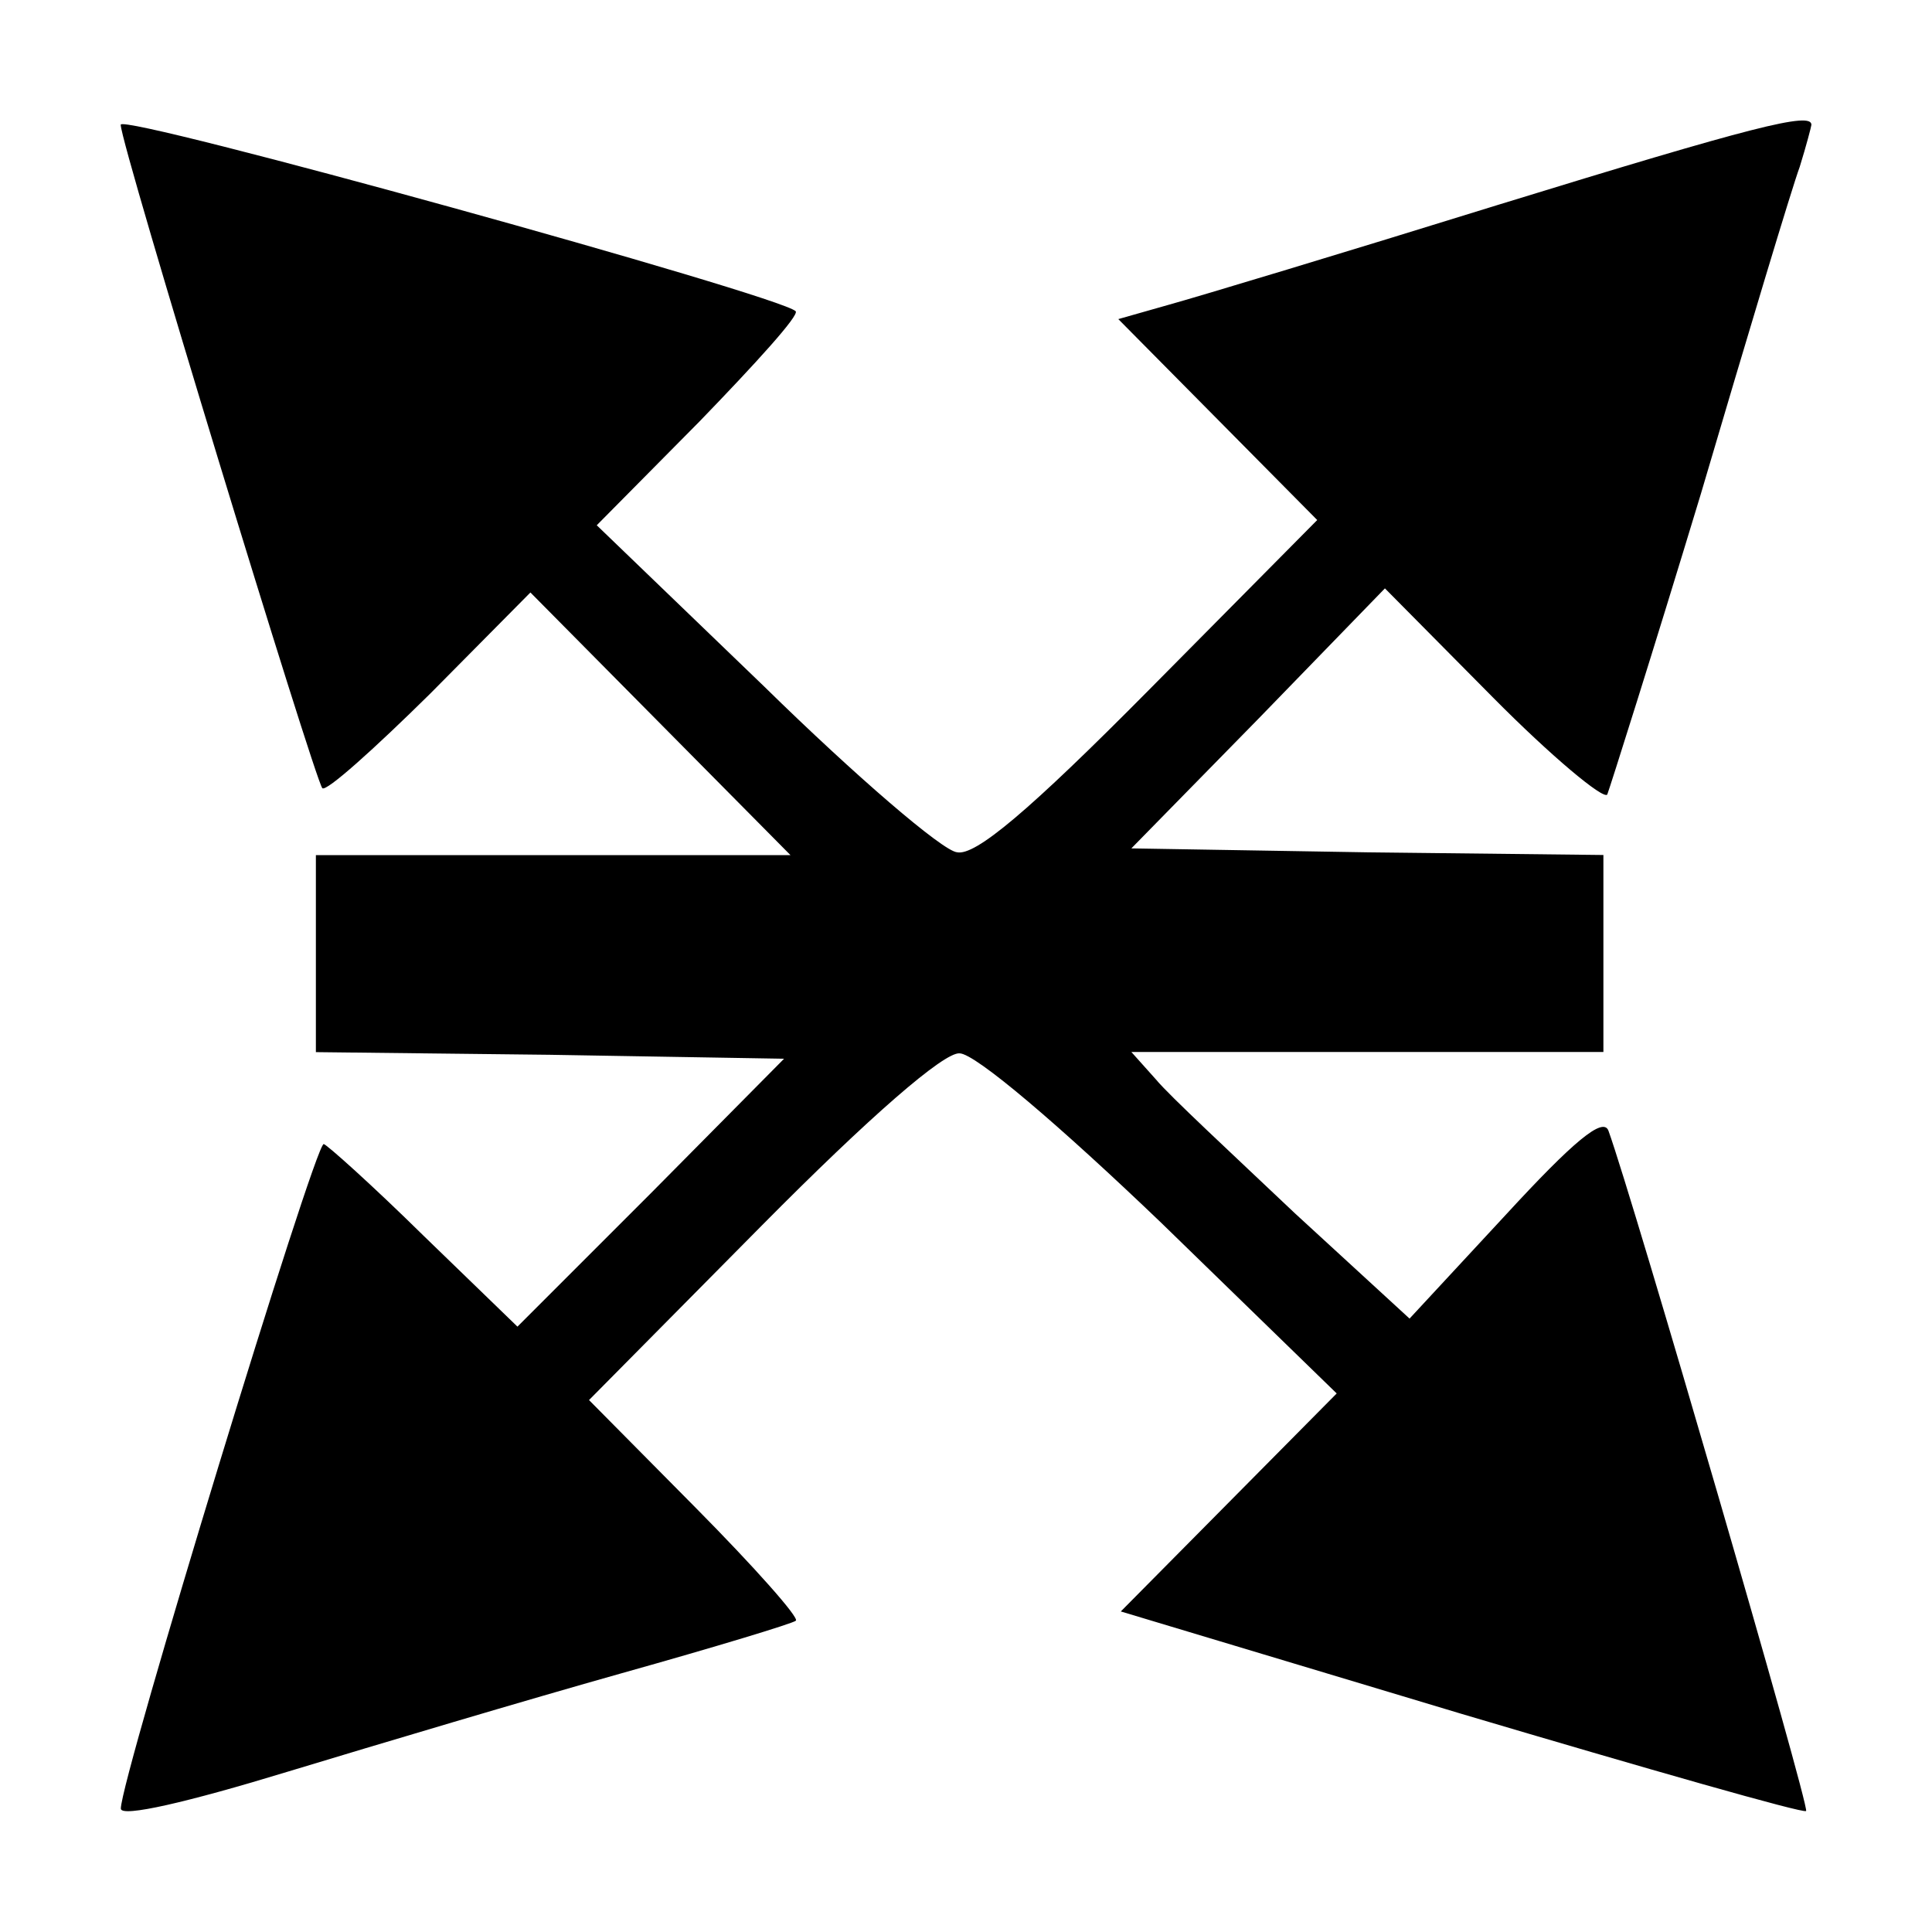
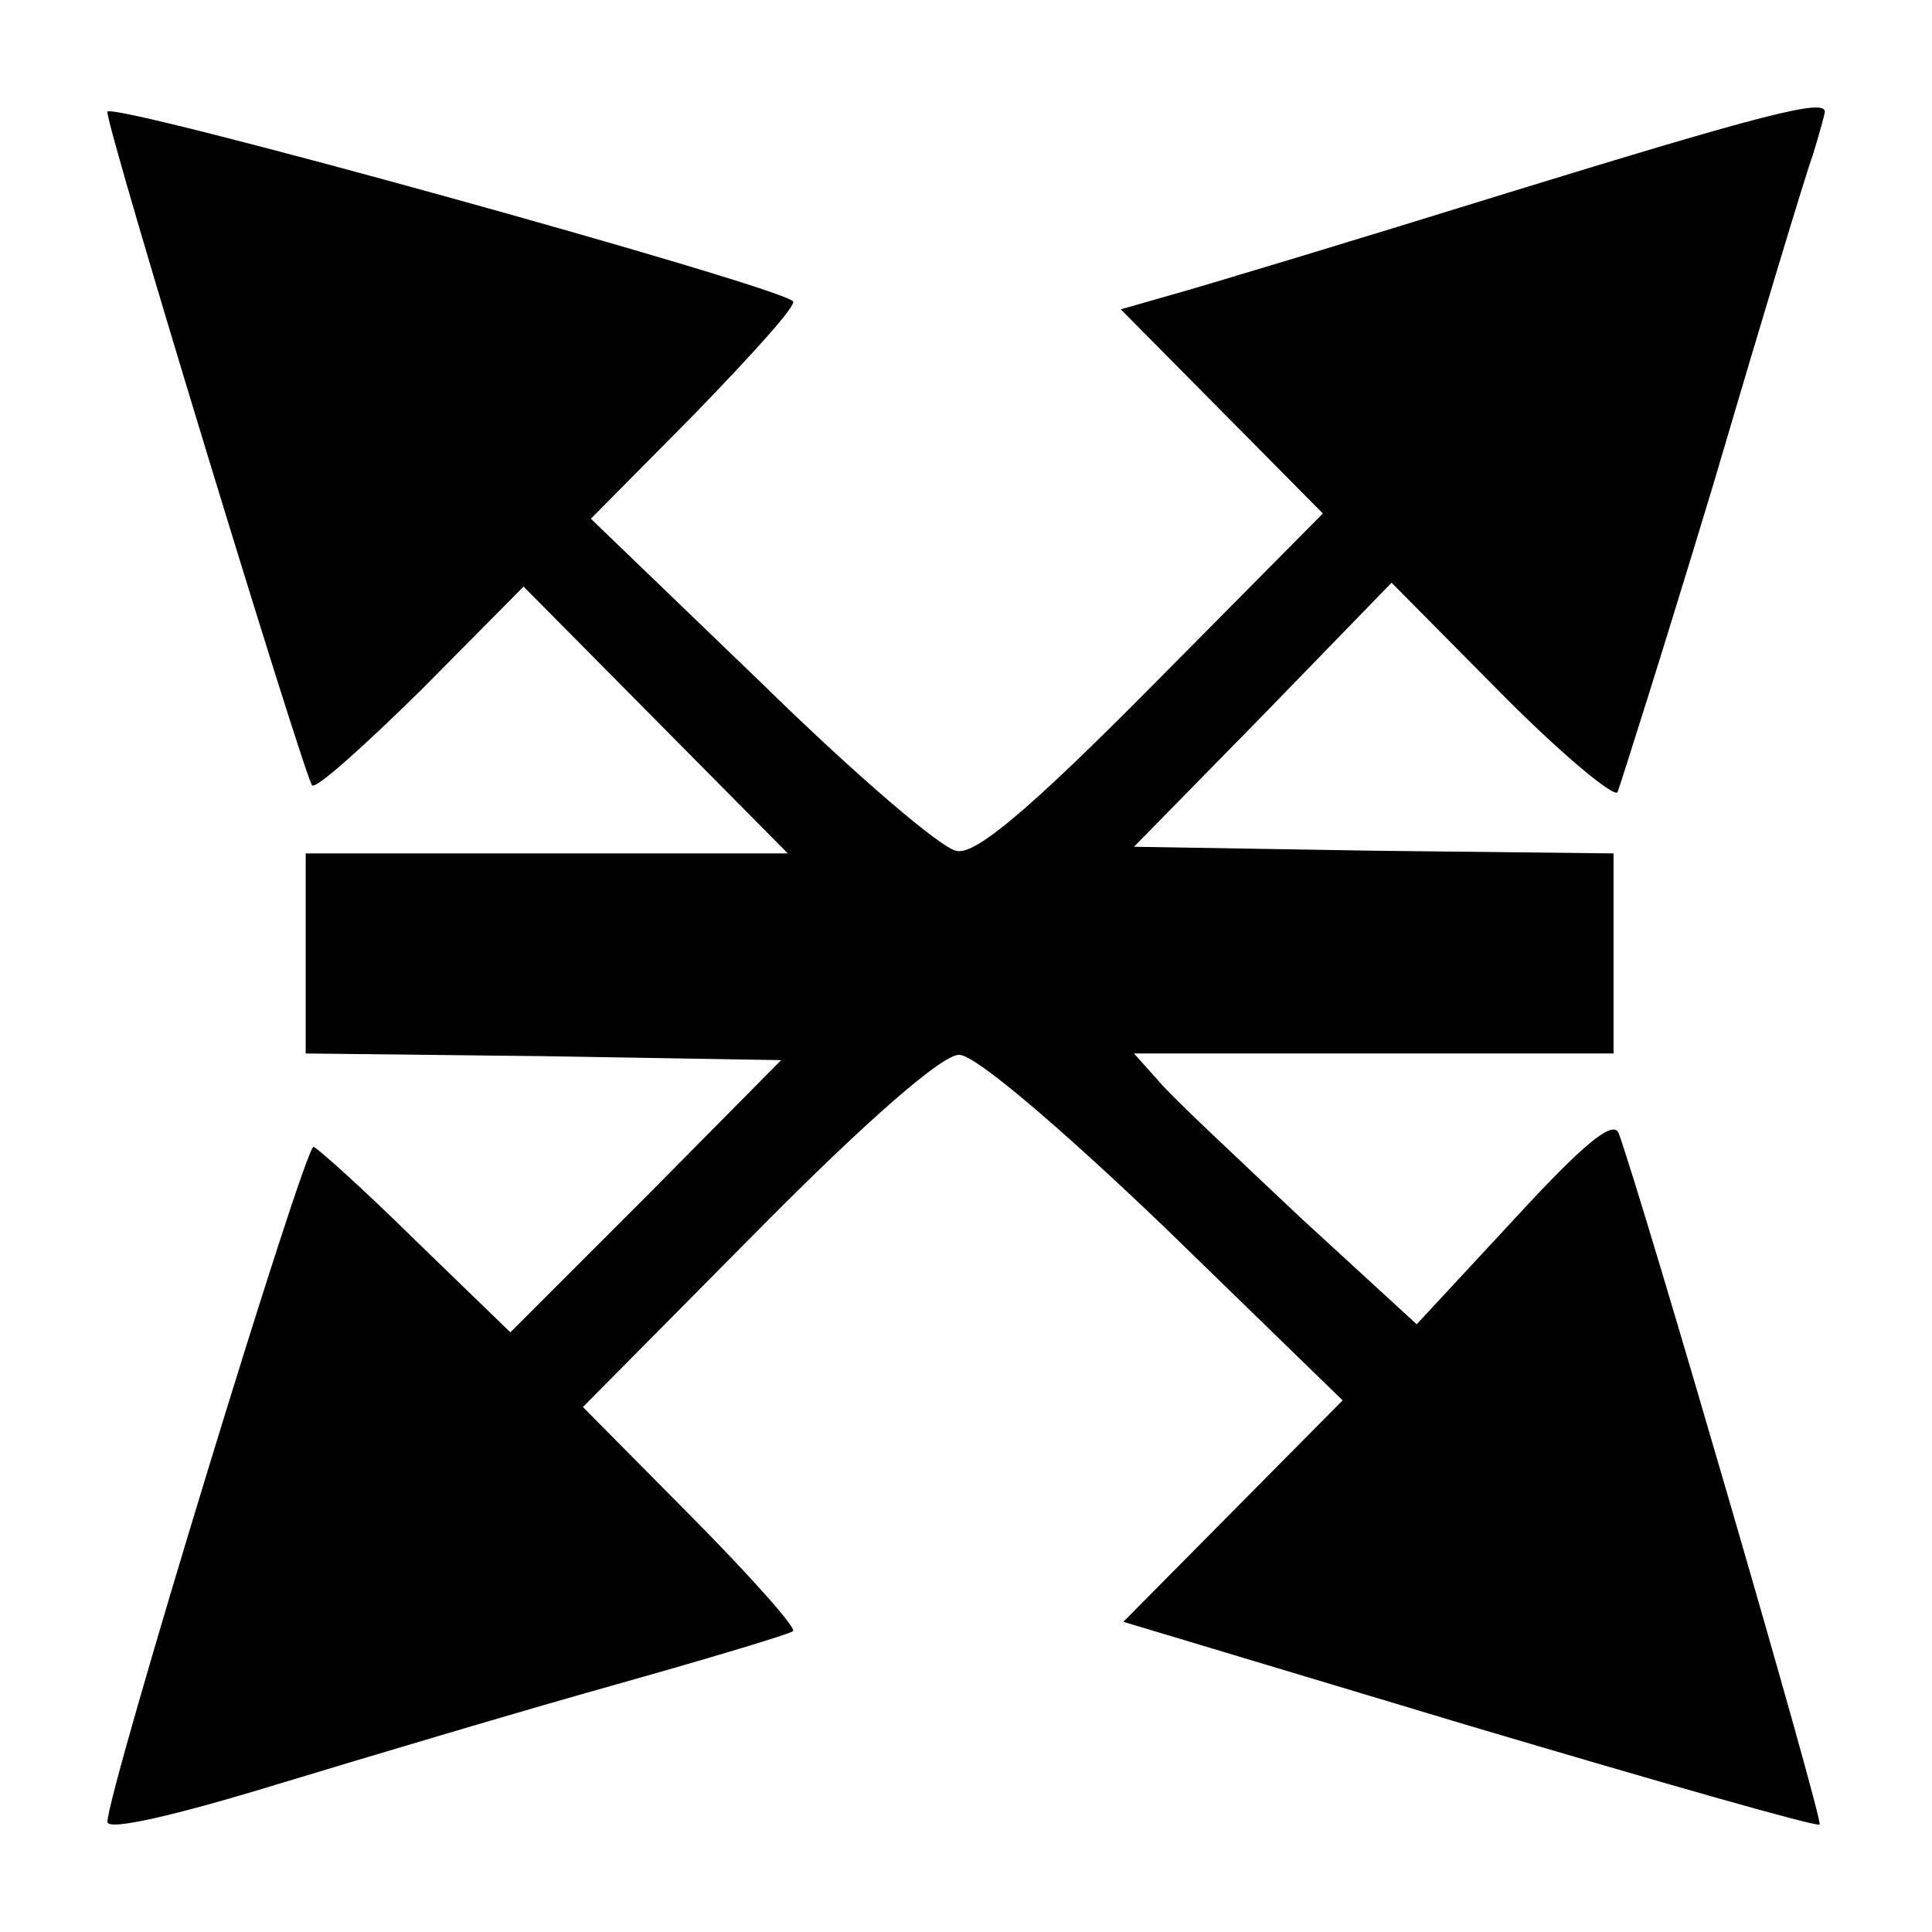
- <svg xmlns="http://www.w3.org/2000/svg" width="24" height="24" preserveAspectRatio="xMidYMid" version="1.0" viewBox="-1.5 -1.5 24 24">
-   <path d="m0 0.053c0 0.245 2.407 8.124 2.504 8.238 0.048 0.049 0.646-0.489 1.341-1.175l1.244-1.256 3.231 3.263h-5.896v2.447l2.908 0.033 2.908 0.049-1.648 1.664-1.664 1.664-1.163-1.126c-0.646-0.636-1.212-1.142-1.244-1.142-0.113 0-2.52 7.88-2.52 8.255 0 0.114 0.84-0.082 2.068-0.457 1.131-0.343 2.989-0.897 4.152-1.224 1.163-0.326 2.132-0.62 2.165-0.653 0.048-0.033-0.517-0.669-1.244-1.403l-1.325-1.338 2.148-2.17c1.341-1.354 2.261-2.153 2.455-2.137 0.194 0 1.244 0.897 2.504 2.104l2.181 2.121-2.682 2.708 4.232 1.272c2.31 0.685 4.248 1.24 4.281 1.207 0.048-0.049-2.148-7.602-2.455-8.45-0.065-0.179-0.436 0.131-1.276 1.044l-1.195 1.289-1.421-1.305c-0.775-0.734-1.567-1.468-1.728-1.664l-0.307-0.343h5.864v-2.447l-2.924-0.033-2.94-0.049 1.583-1.615 1.567-1.615 1.341 1.354c0.727 0.734 1.373 1.272 1.421 1.207 0.032-0.082 0.565-1.762 1.163-3.736 0.582-1.974 1.131-3.801 1.228-4.062 0.081-0.261 0.145-0.506 0.145-0.522 0-0.163-0.711 0.016-3.893 0.995-1.89 0.587-3.732 1.142-4.087 1.24l-0.63 0.179 2.471 2.496-2.084 2.104c-1.502 1.517-2.165 2.072-2.391 2.023-0.178-0.016-1.26-0.946-2.391-2.055l-2.084-2.007 1.276-1.289c0.695-0.718 1.244-1.321 1.195-1.37-0.194-0.196-8.384-2.463-8.384-2.317z" />
+ <svg xmlns="http://www.w3.org/2000/svg" width="18" height="18" preserveAspectRatio="xMidYMid" version="1.0" viewBox="-1.5 -1.5 18 18">
+   <path d="m-0.5-0.459c0 0.186 1.834 6.189 1.908 6.276 0.037 0.037 0.492-0.373 1.022-0.895l0.948-0.957 2.462 2.486h-4.492v1.864l2.215 0.025 2.215 0.037-1.255 1.268-1.268 1.268-0.886-0.858c-0.492-0.485-0.923-0.87-0.948-0.87-0.086 0-1.92 6.003-1.92 6.289 0 0.087 0.64-0.062 1.575-0.348 0.862-0.261 2.277-0.684 3.163-0.932 0.886-0.249 1.625-0.472 1.649-0.497 0.037-0.025-0.394-0.51-0.948-1.069l-1.009-1.019 1.637-1.653c1.022-1.032 1.723-1.641 1.871-1.628 0.148 0 0.948 0.684 1.908 1.603l1.662 1.616-2.043 2.063 3.225 0.969c1.76 0.522 3.237 0.945 3.262 0.92 0.037-0.037-1.637-5.792-1.871-6.438-0.049-0.137-0.332 0.099-0.972 0.795l-0.911 0.982-1.083-0.994c-0.591-0.559-1.194-1.119-1.317-1.268l-0.234-0.261h4.468v-1.864l-2.228-0.025-2.24-0.037 1.206-1.23 1.194-1.23 1.022 1.032c0.554 0.559 1.046 0.969 1.083 0.92 0.025-0.062 0.431-1.342 0.886-2.846 0.443-1.504 0.862-2.896 0.935-3.095 0.062-0.199 0.111-0.385 0.111-0.398 0-0.124-0.542 0.012-2.966 0.758-1.44 0.447-2.843 0.87-3.114 0.945l-0.48 0.137 1.883 1.902-1.588 1.603c-1.145 1.156-1.649 1.578-1.822 1.541-0.135-0.012-0.96-0.721-1.822-1.566l-1.588-1.529 0.972-0.982c0.529-0.547 0.948-1.007 0.911-1.044-0.148-0.149-6.388-1.877-6.388-1.765z" />
</svg>
